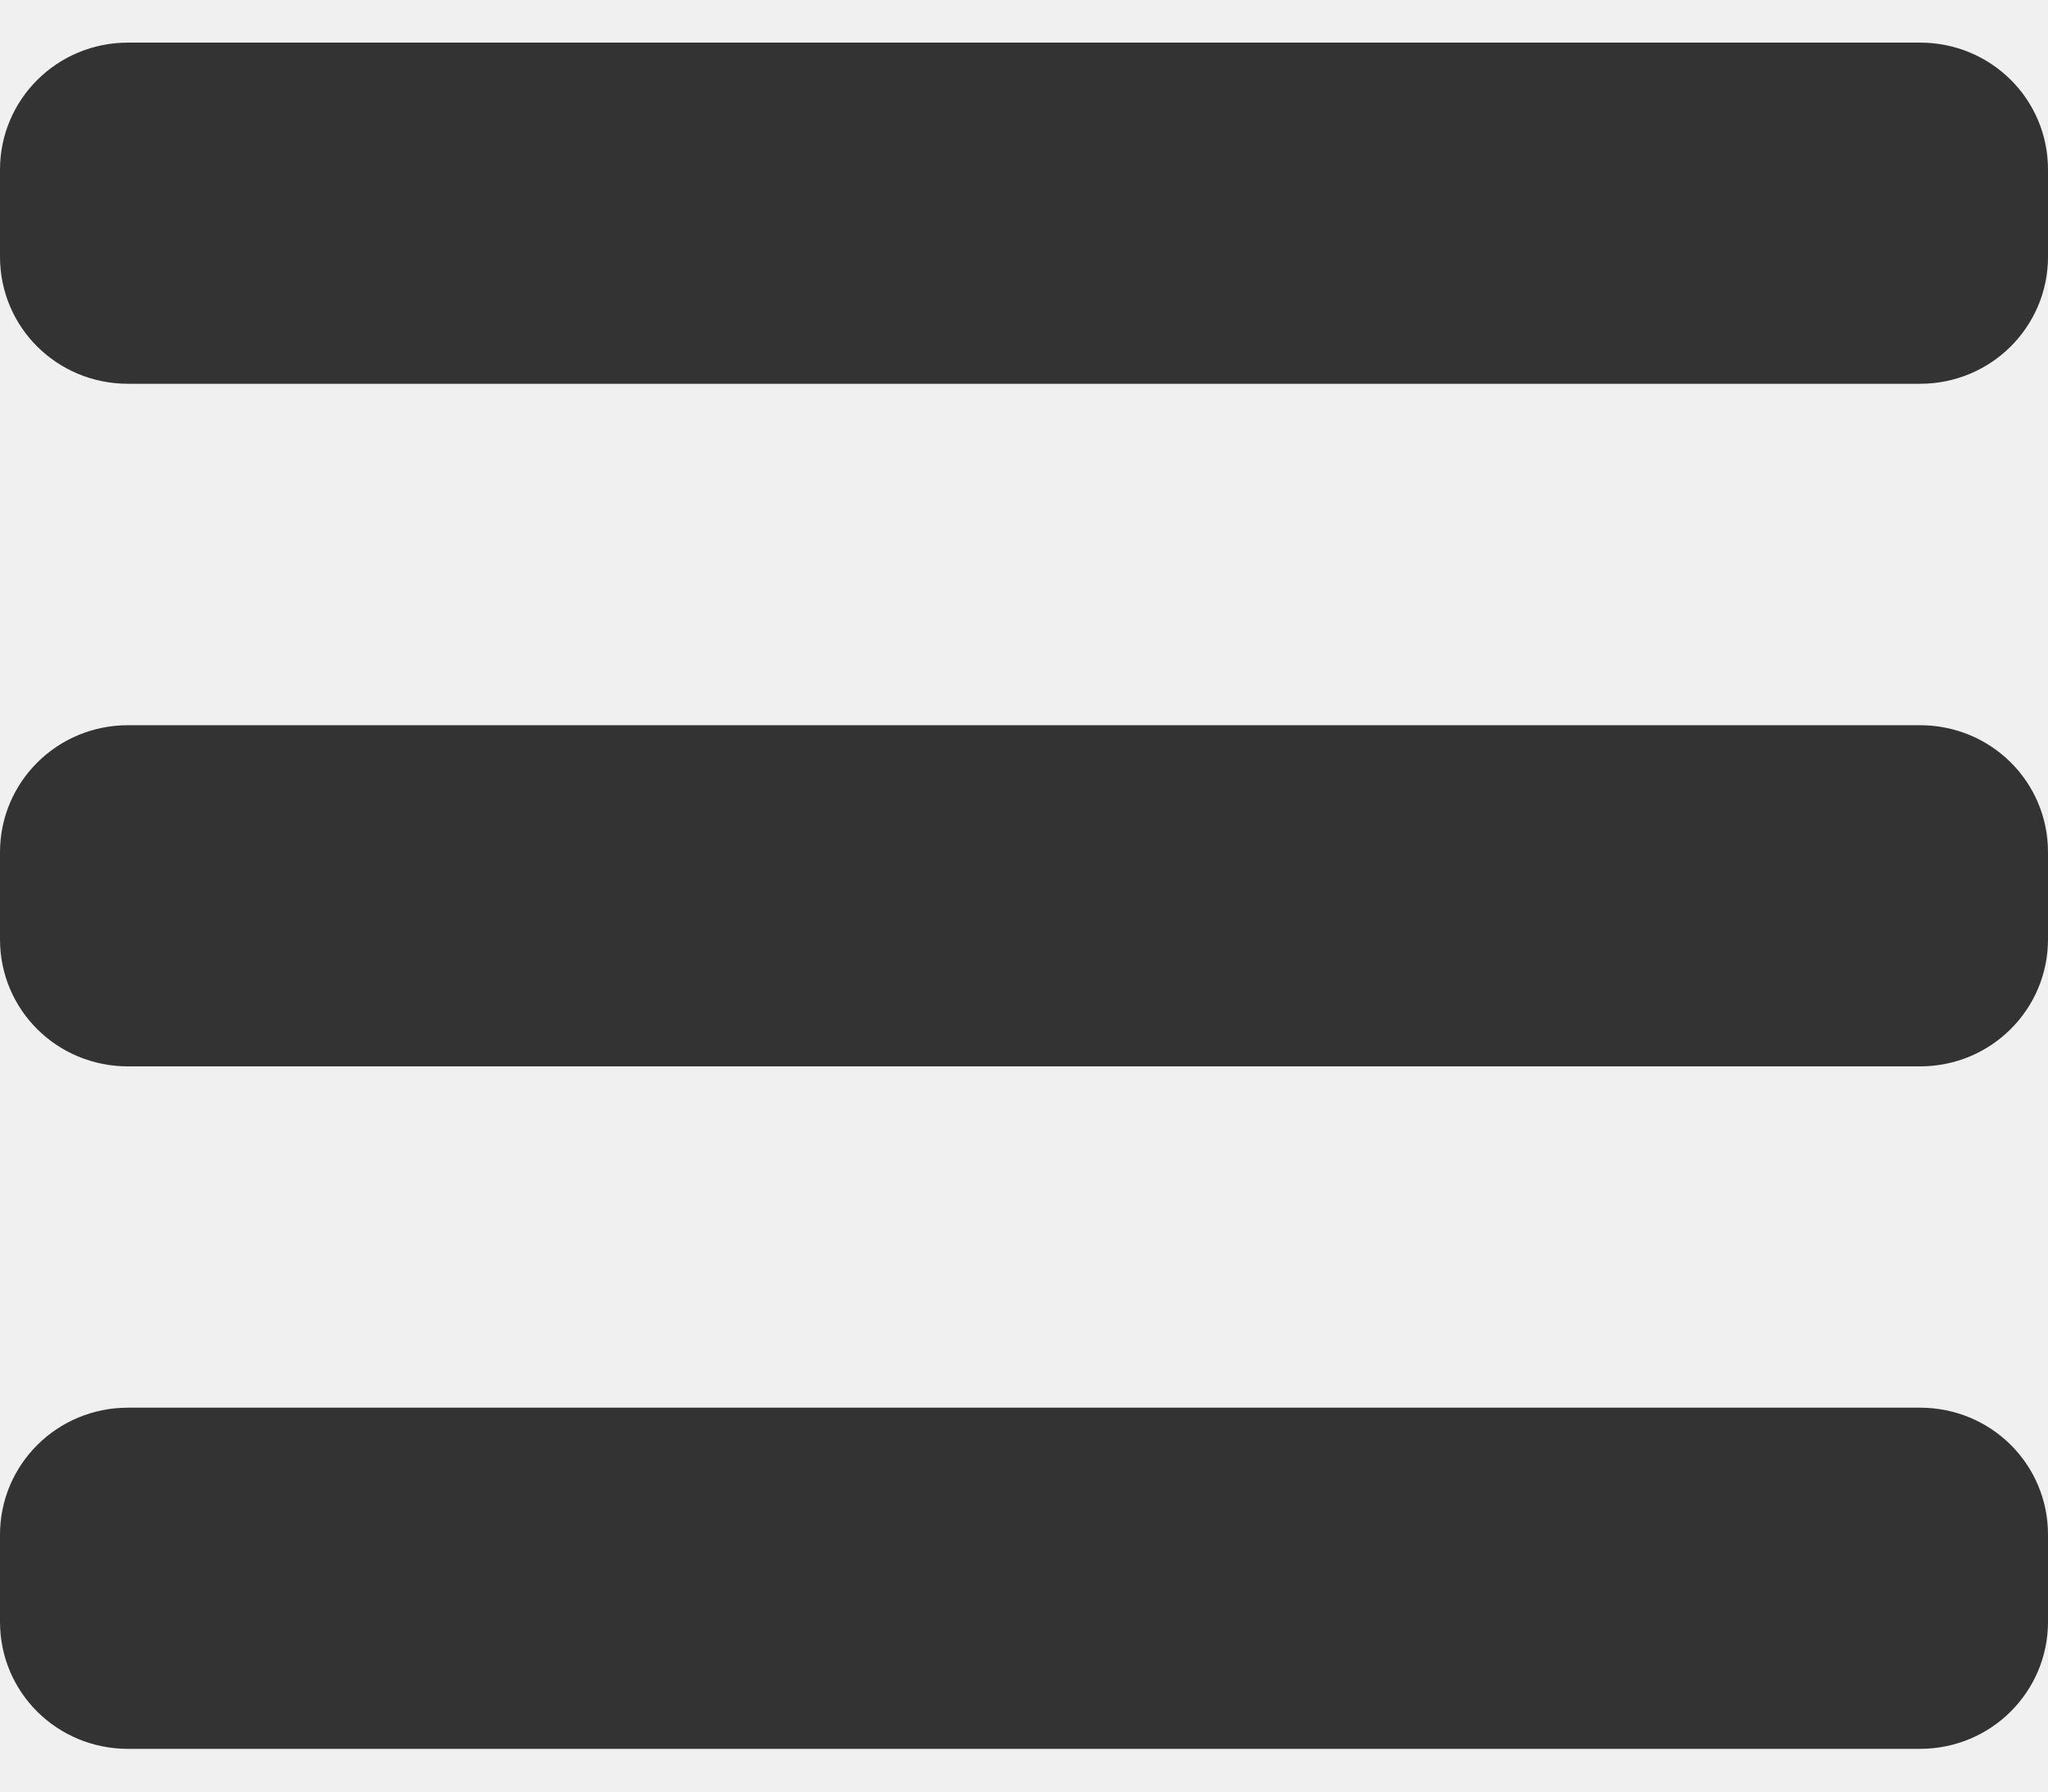
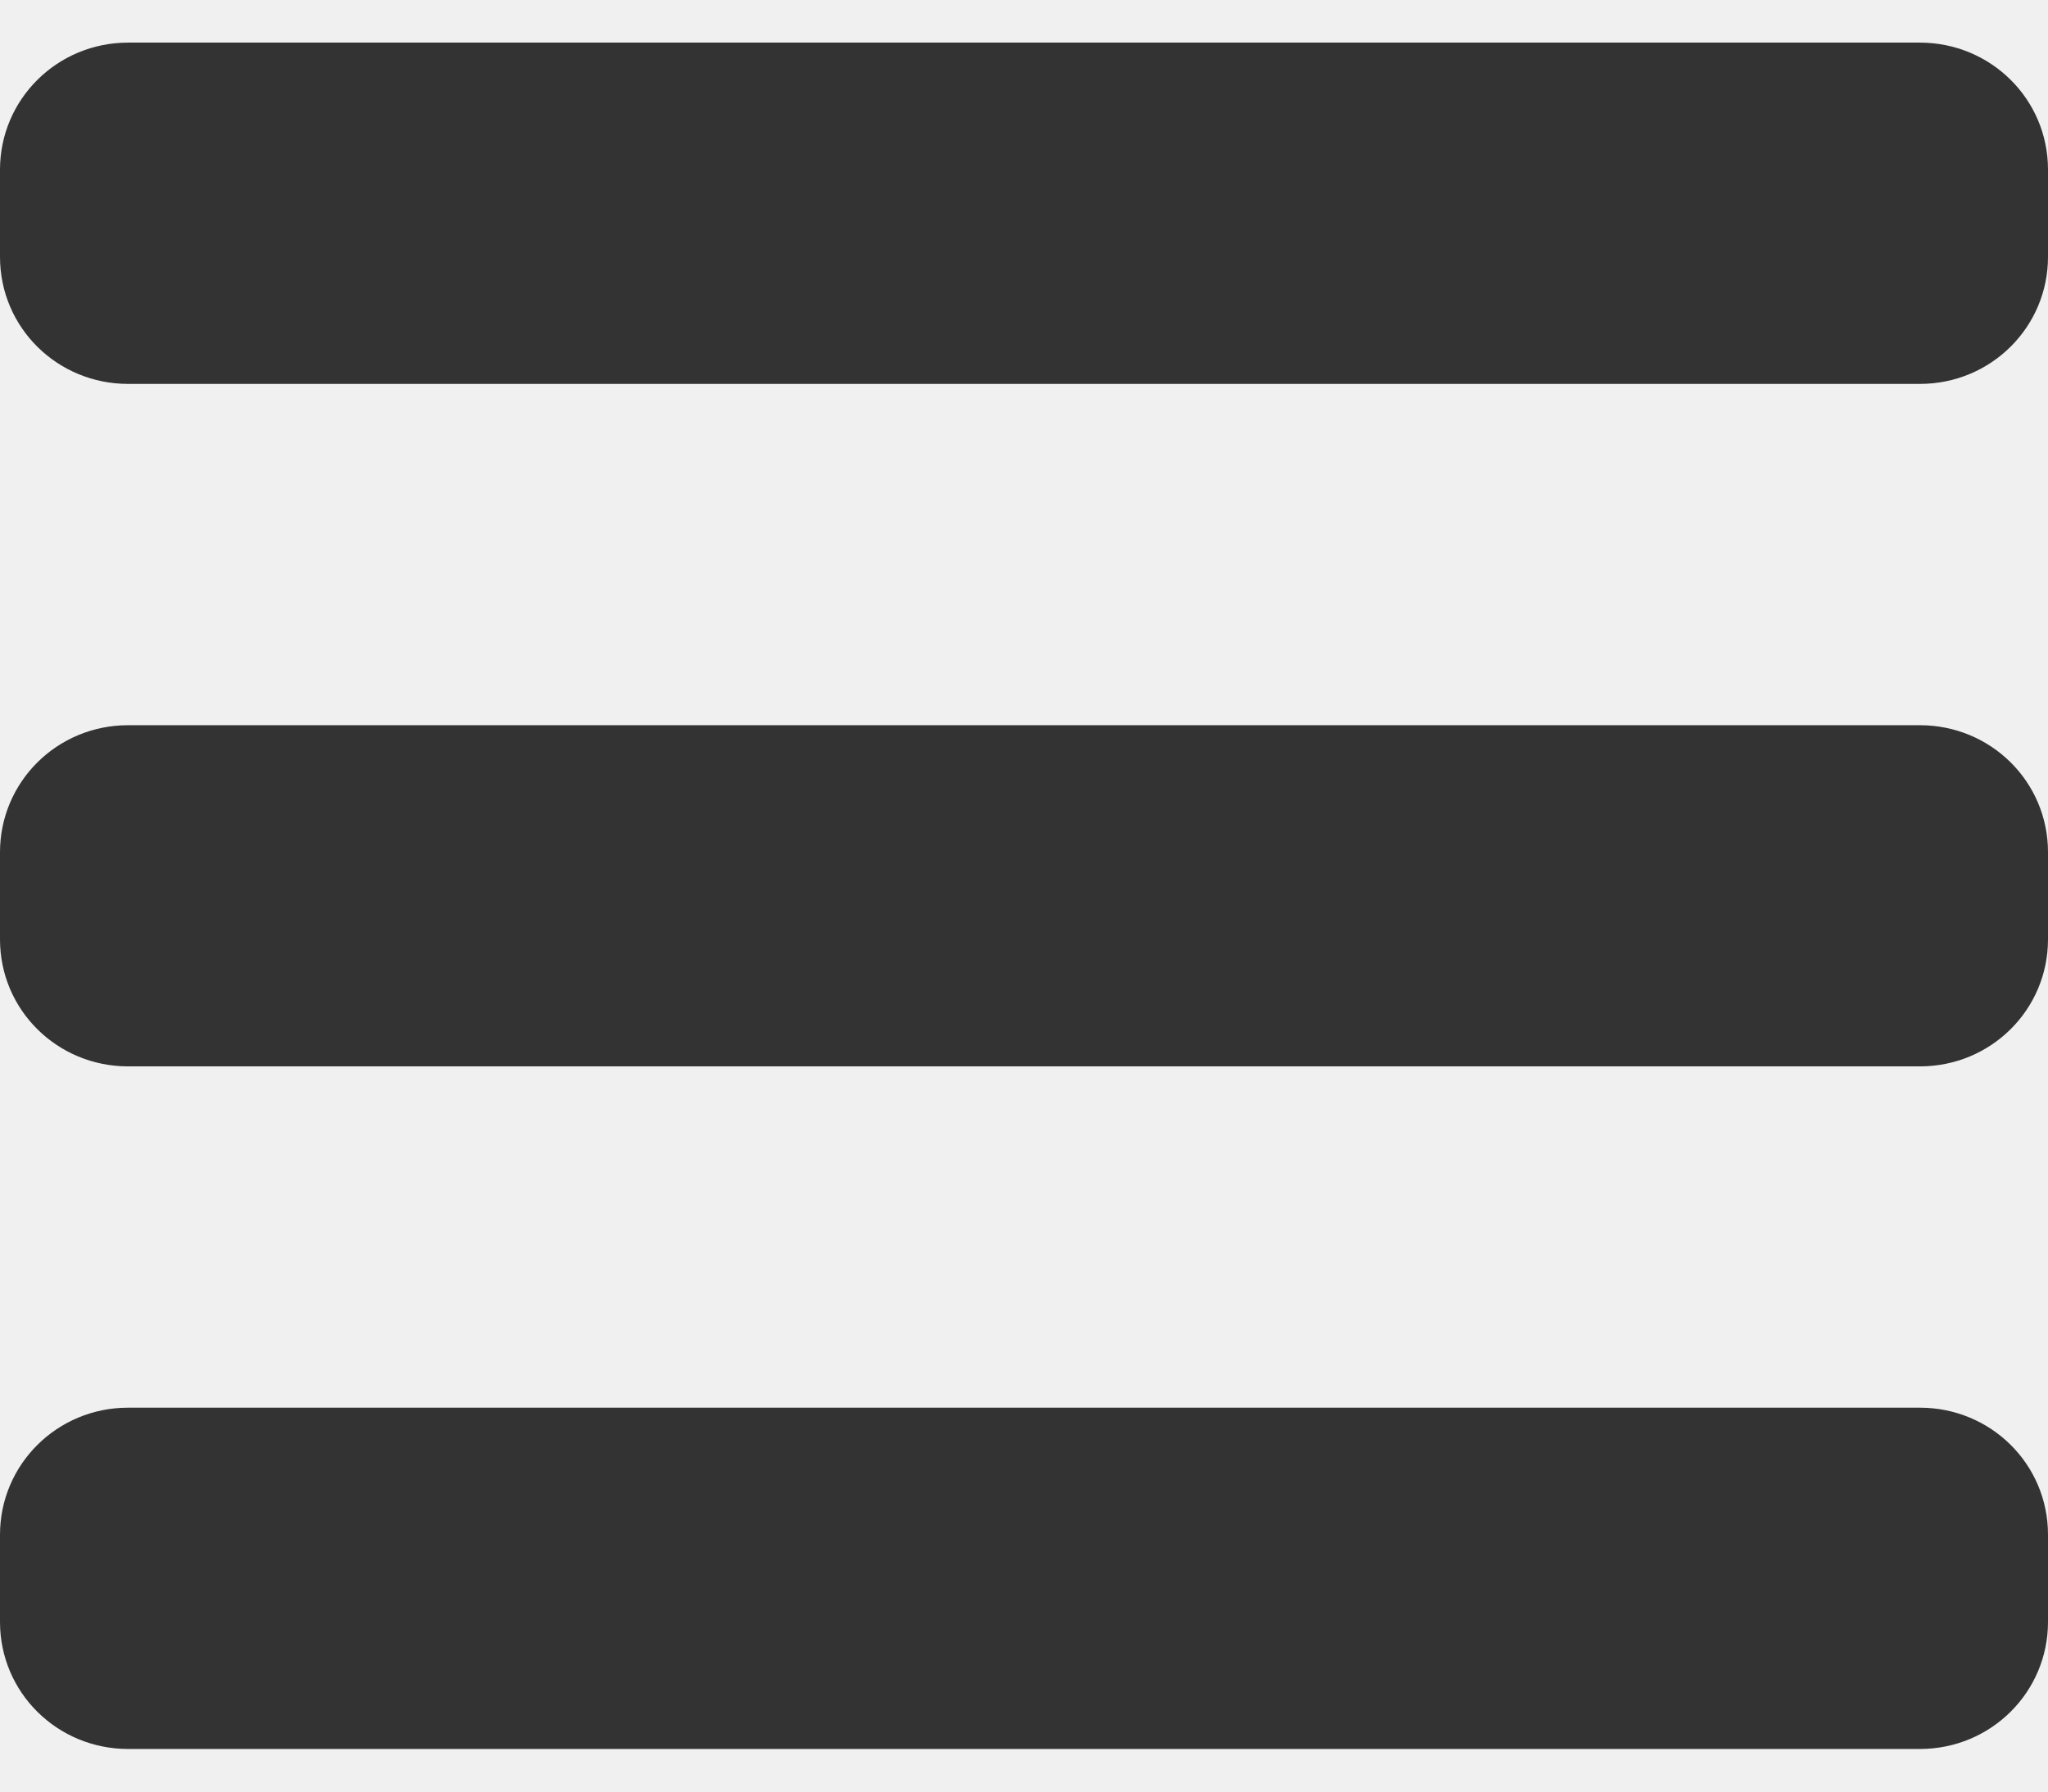
- <svg xmlns="http://www.w3.org/2000/svg" xmlns:xlink="http://www.w3.org/1999/xlink" width="16" height="14">
+ <svg xmlns="http://www.w3.org/2000/svg" xmlns:xlink="http://www.w3.org/1999/xlink" width="16px" height="14px" viewBox="0 0 16 14" version="1.1">
  <defs>
-     <path d="M0 3.326c0-.548.445-.993 1-.993H15c.553 0 1 .44 1 .993v.68c0 .548-.445.993-1 .993H1c-.553 0-1-.44-1-.993v-.68zM0 8.66c0-.548.445-.993 1-.993H15c.553 0 1 .44 1 .993v.68c0 .548-.445.993-1 .993H1c-.553 0-1-.44-1-.993v-.68zm0 5.333C0 13.445.445 13 1 13H15c.553 0 1 .44 1 .993v.68c0 .548-.445.993-1 .993H1c-.553 0-1-.44-1-.993v-.68z" id="A" />
+     <path d="M0,3.326 C0,2.778 0.445,2.333 1.001,2.333 L14.999,2.333 C15.552,2.333 16,2.774 16,3.326 L16,4.007 C16,4.555 15.555,5 14.999,5 L1.001,5 C0.448,5 0,4.56 0,4.007 L0,3.326 Z M0,8.66 C0,8.111 0.445,7.667 1.001,7.667 L14.999,7.667 C15.552,7.667 16,8.107 16,8.66 L16,9.34 C16,9.889 15.555,10.333 14.999,10.333 L1.001,10.333 C0.448,10.333 0,9.893 0,9.34 L0,8.66 Z M0,13.993 C0,13.445 0.445,13 1.001,13 L14.999,13 C15.552,13 16,13.44 16,13.993 L16,14.674 C16,15.222 15.555,15.667 14.999,15.667 L1.001,15.667 C0.448,15.667 0,15.226 0,14.674 L0,13.993 Z" id="path-1" />
  </defs>
-   <use fill="#333" xlink:href="#A" transform="translate(0 -2)" fill-rule="evenodd" />
+   <g id="Events" stroke="none" stroke-width="1" fill="none" fill-rule="evenodd">
+     <g id="Mobile" transform="translate(-339, -70)">
+       <g id="Direct-/-Icons-/-List-/-M" transform="translate(339, 68)">
+         <mask id="mask-2" fill="white">
+           <use xlink:href="#path-1" />
+         </mask>
+         <use id="icon_list_m" fill="#333333" xlink:href="#path-1" />
+       </g>
+     </g>
+   </g>
</svg>
